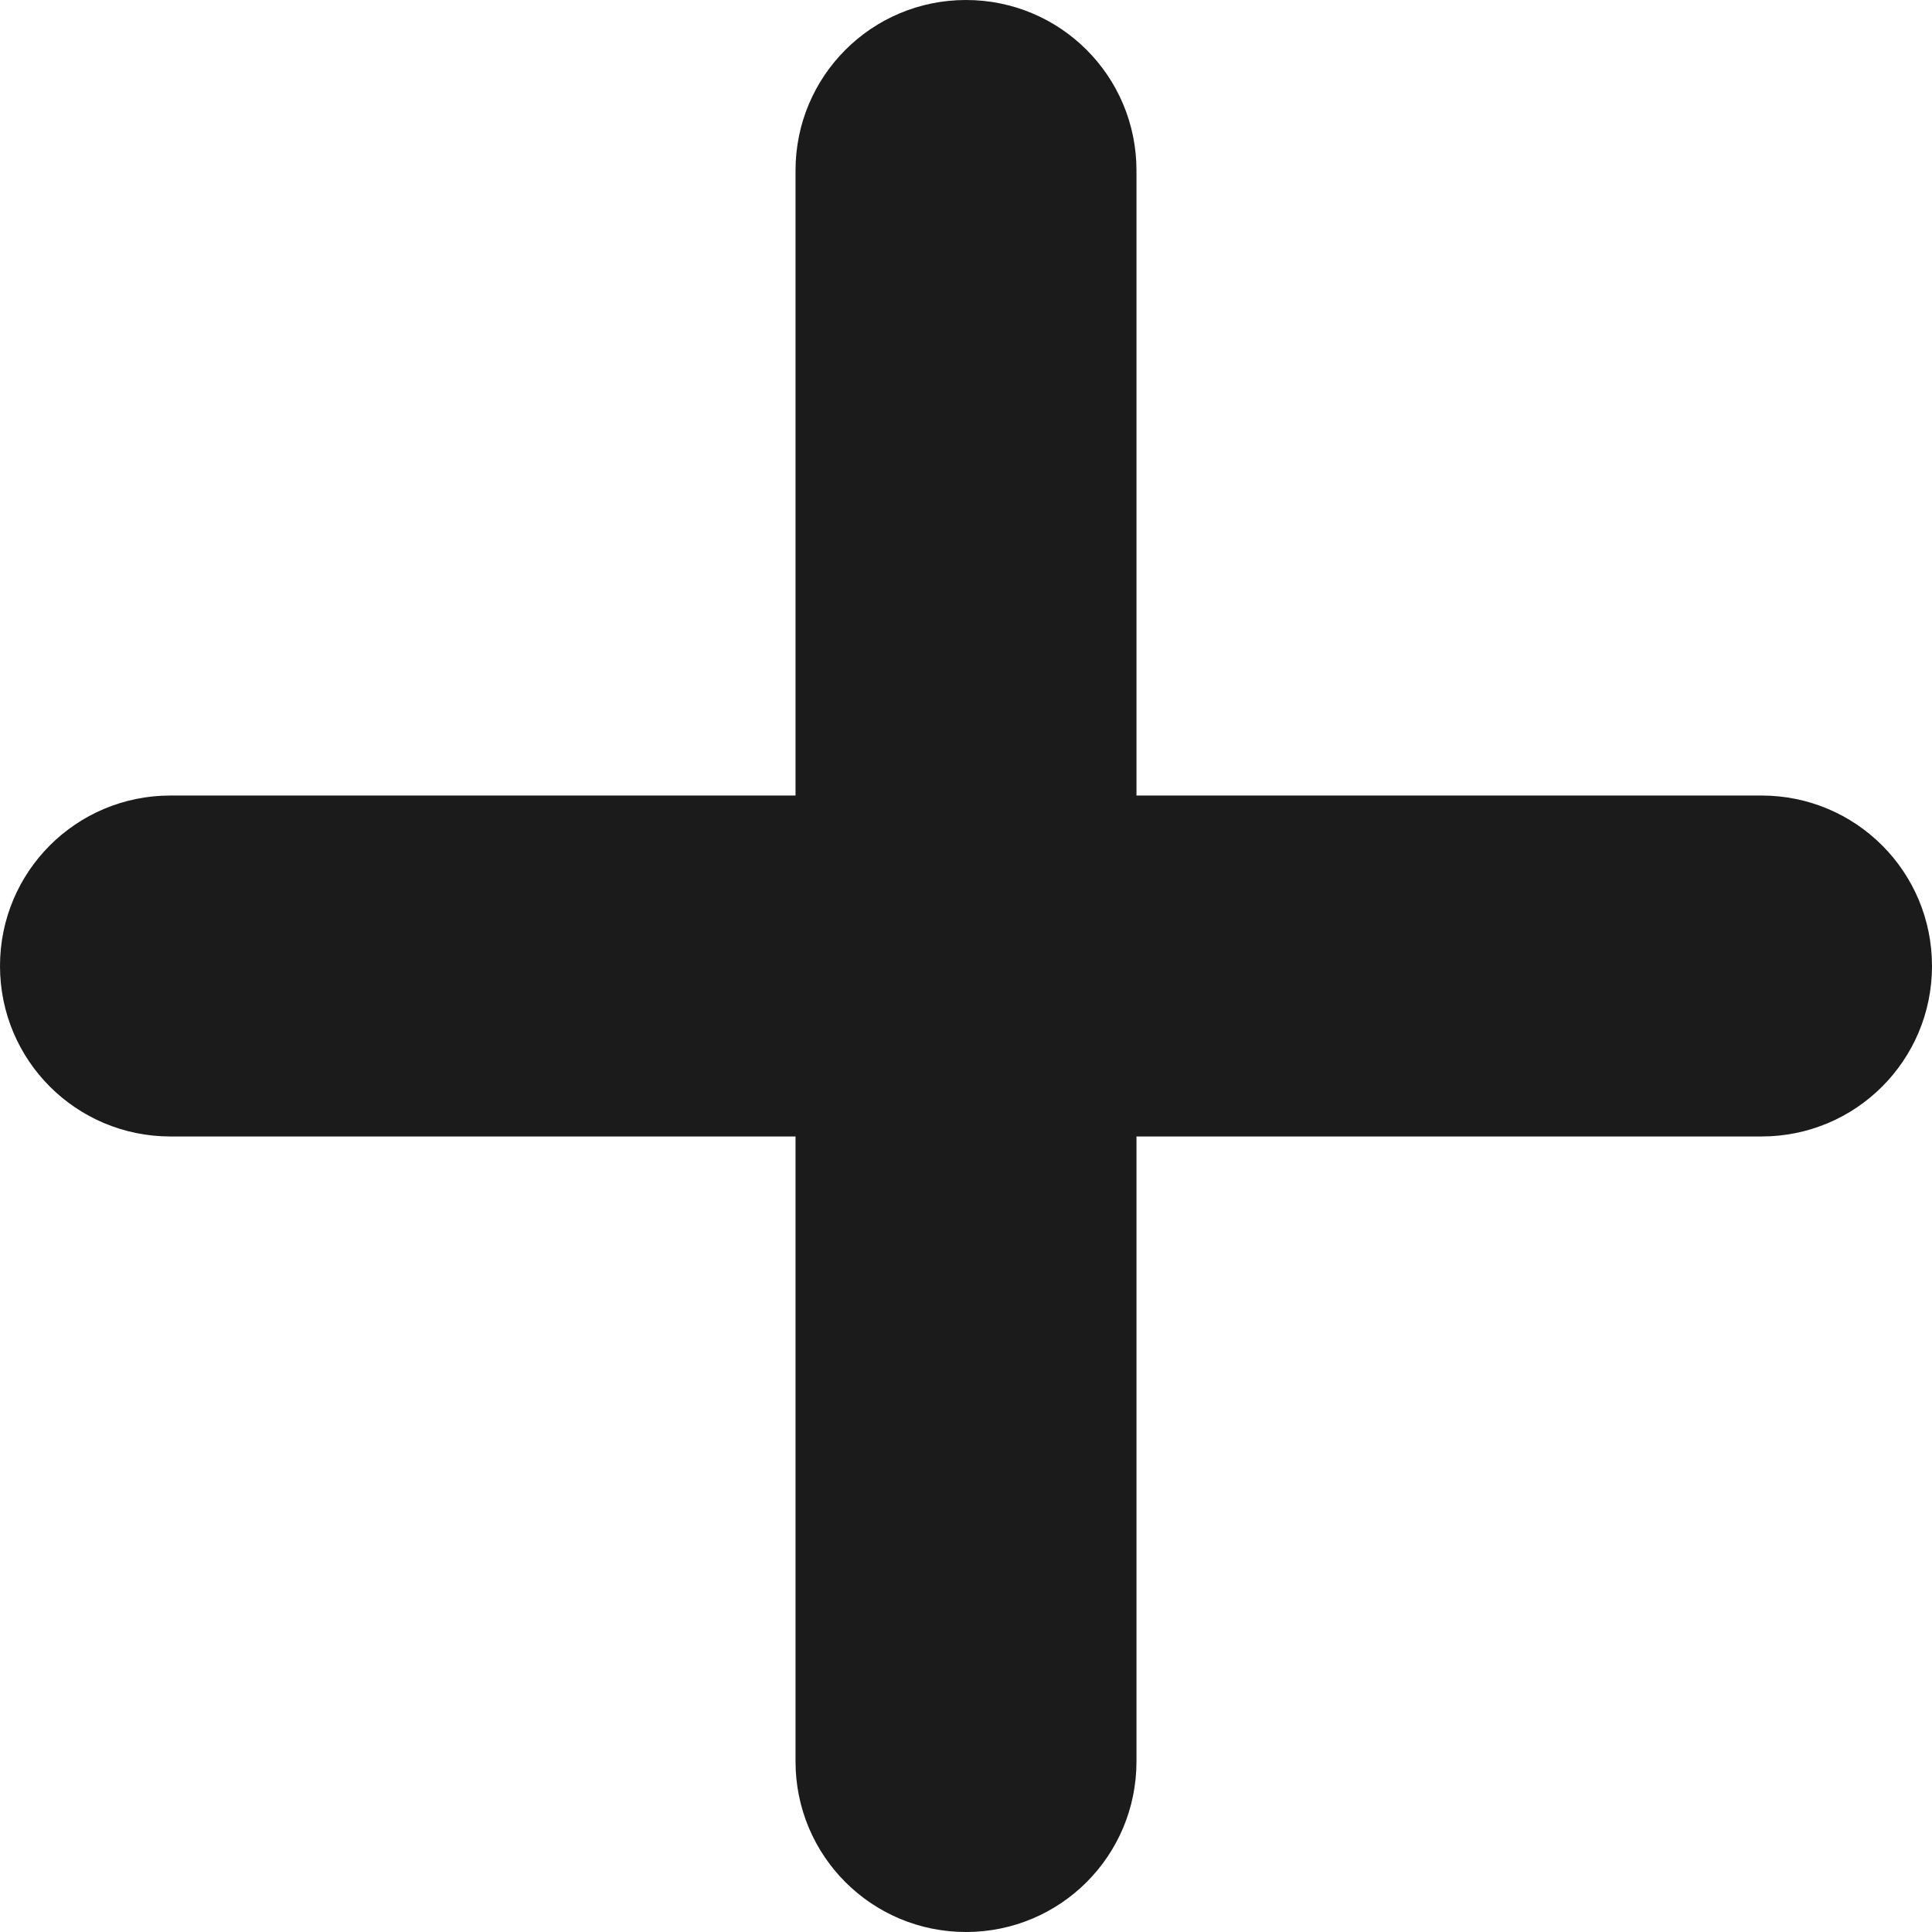
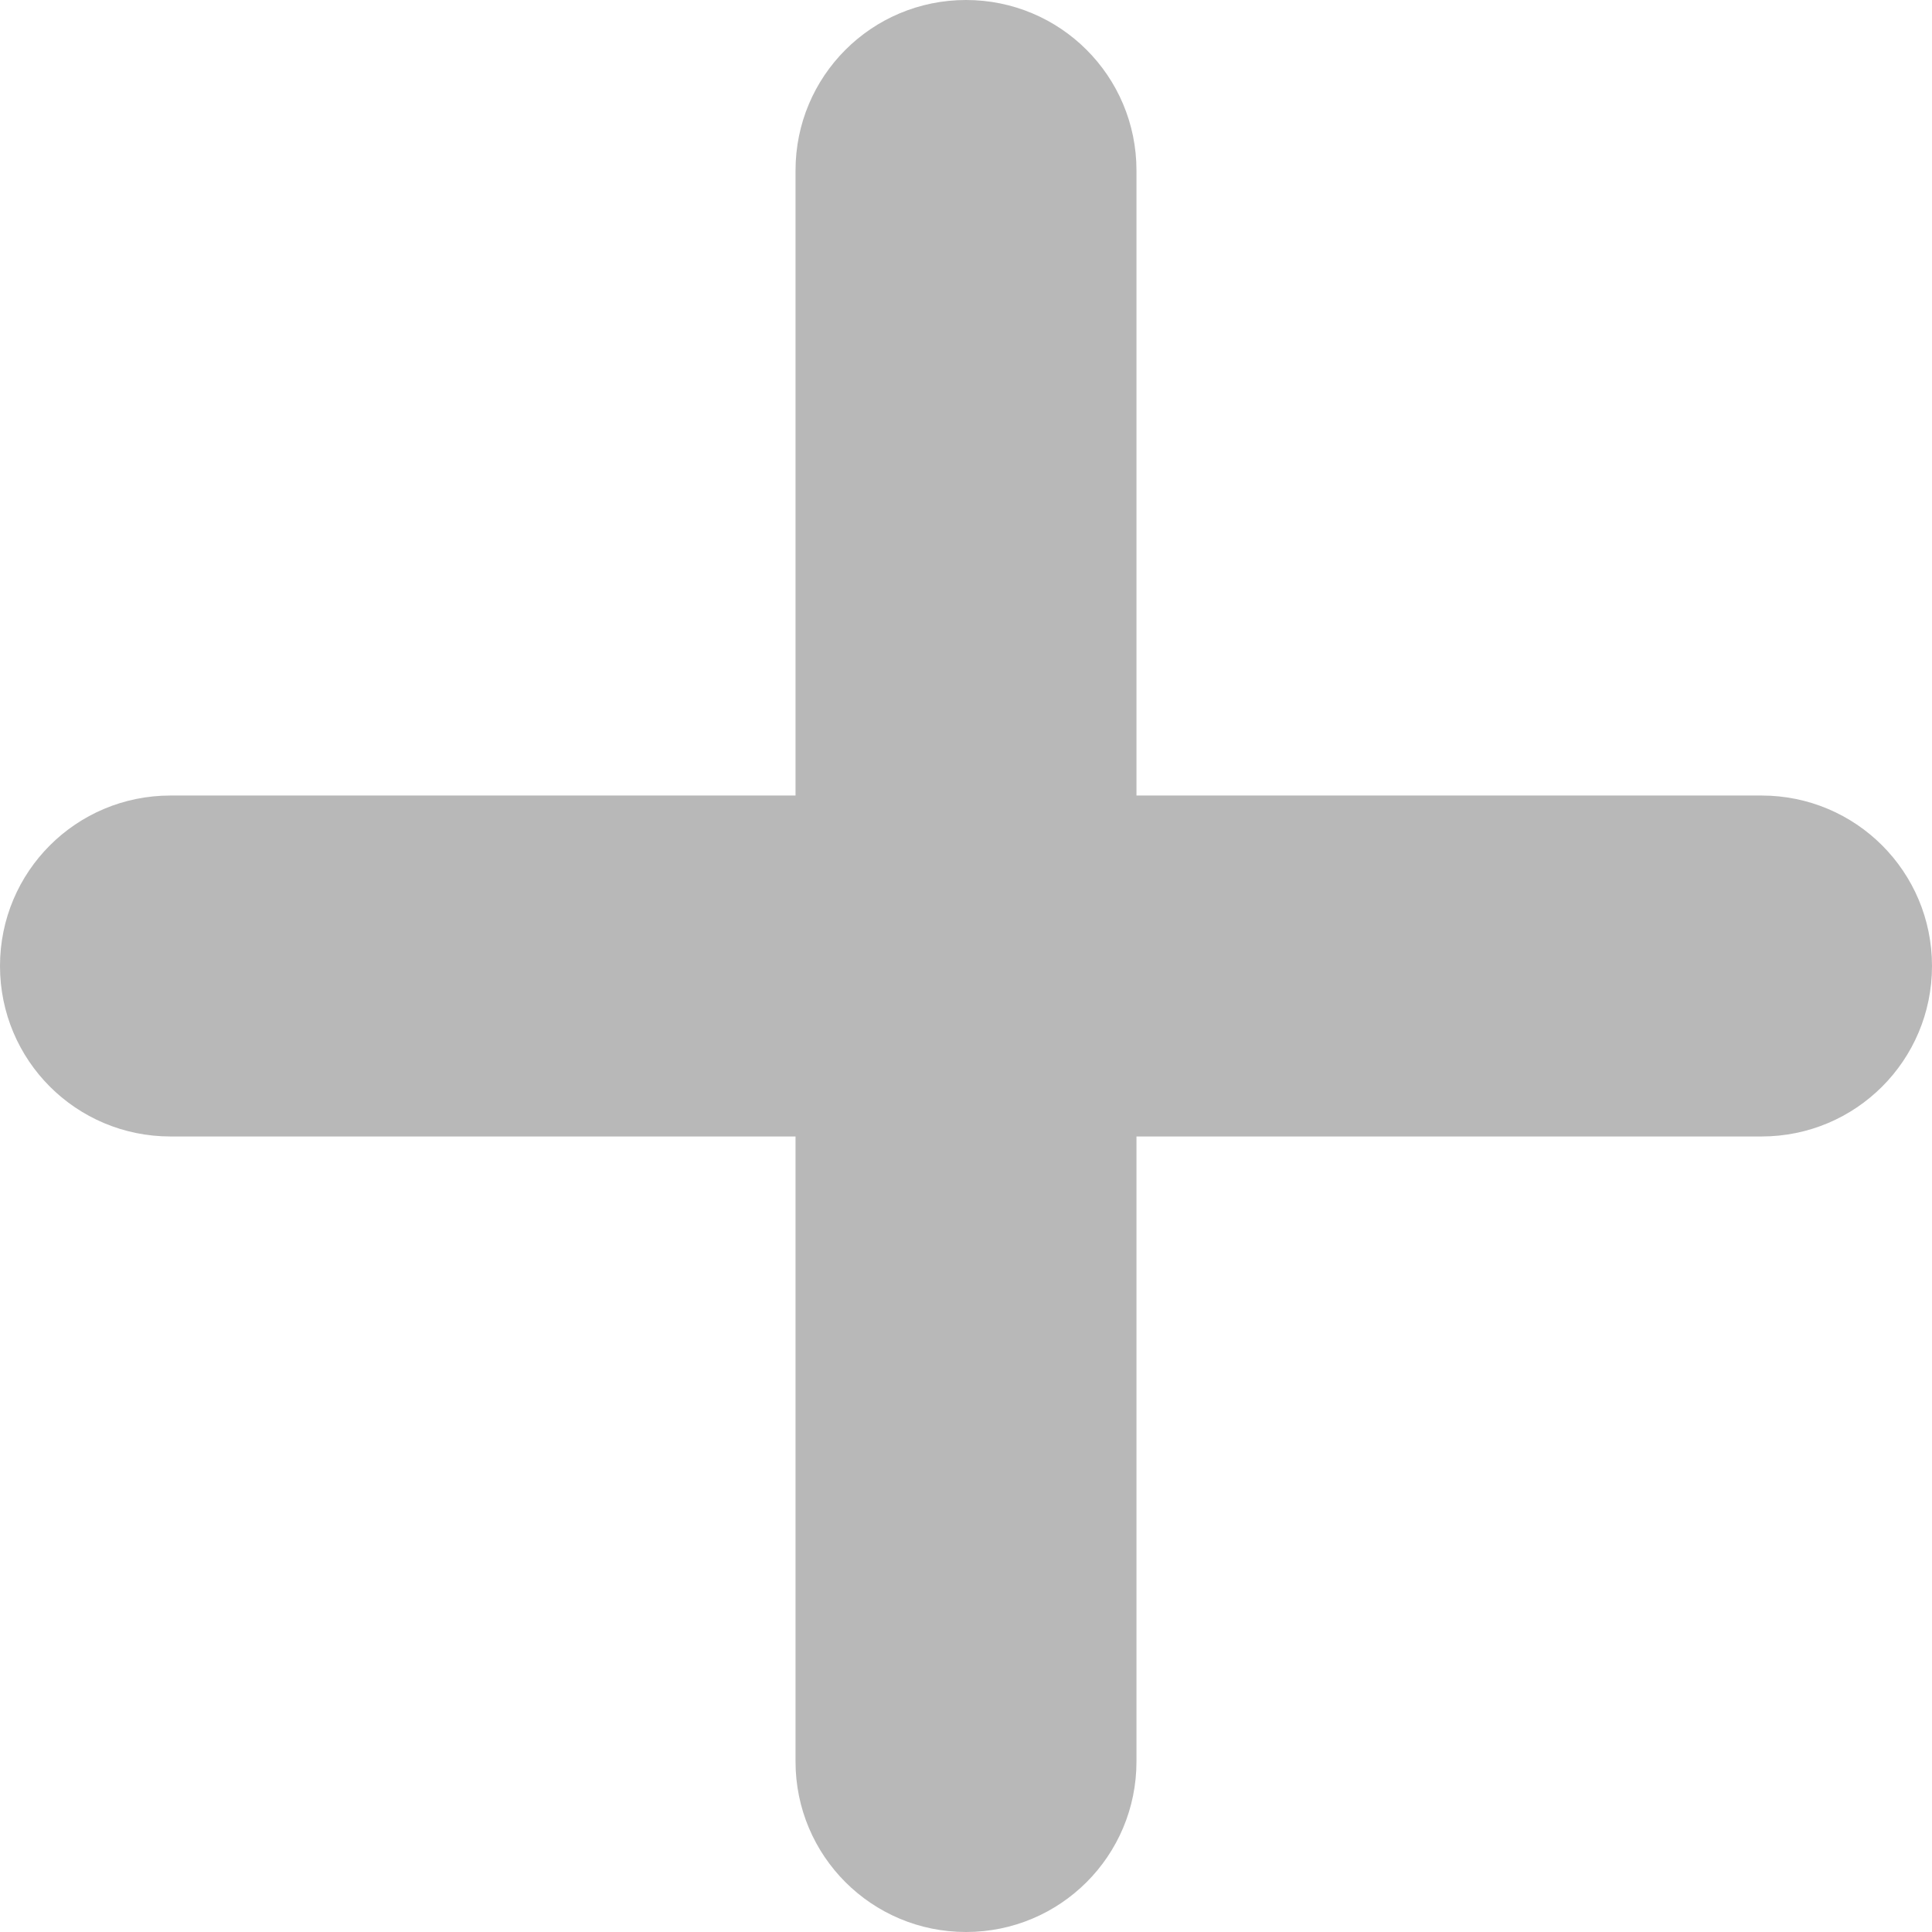
<svg xmlns="http://www.w3.org/2000/svg" viewBox="0 0 17 17" fill="none">
-   <path d="M15.5 7H10V1.5C10 0.67 9.33 0 8.5 0C7.67 0 7 0.67 7 1.5V7H1.5C0.67 7 0 7.67 0 8.5C0 9.33 0.67 10 1.5 10H7V15.5C7 16.33 7.67 17 8.5 17C9.33 17 10 16.33 10 15.5V10H15.5C16.33 10 17 9.33 17 8.5C17 7.67 16.33 7 15.5 7Z" fill="#1B1B1B" />
+   <path d="M15.5 7H10V1.5C10 0.67 9.33 0 8.5 0C7.67 0 7 0.67 7 1.5V7H1.5C0.67 7 0 7.67 0 8.5C0 9.33 0.67 10 1.5 10H7V15.5C7 16.33 7.67 17 8.5 17C9.33 17 10 16.33 10 15.5V10H15.5C16.33 10 17 9.33 17 8.5C17 7.67 16.33 7 15.5 7Z" fill="#B8B8B8" />
</svg>
